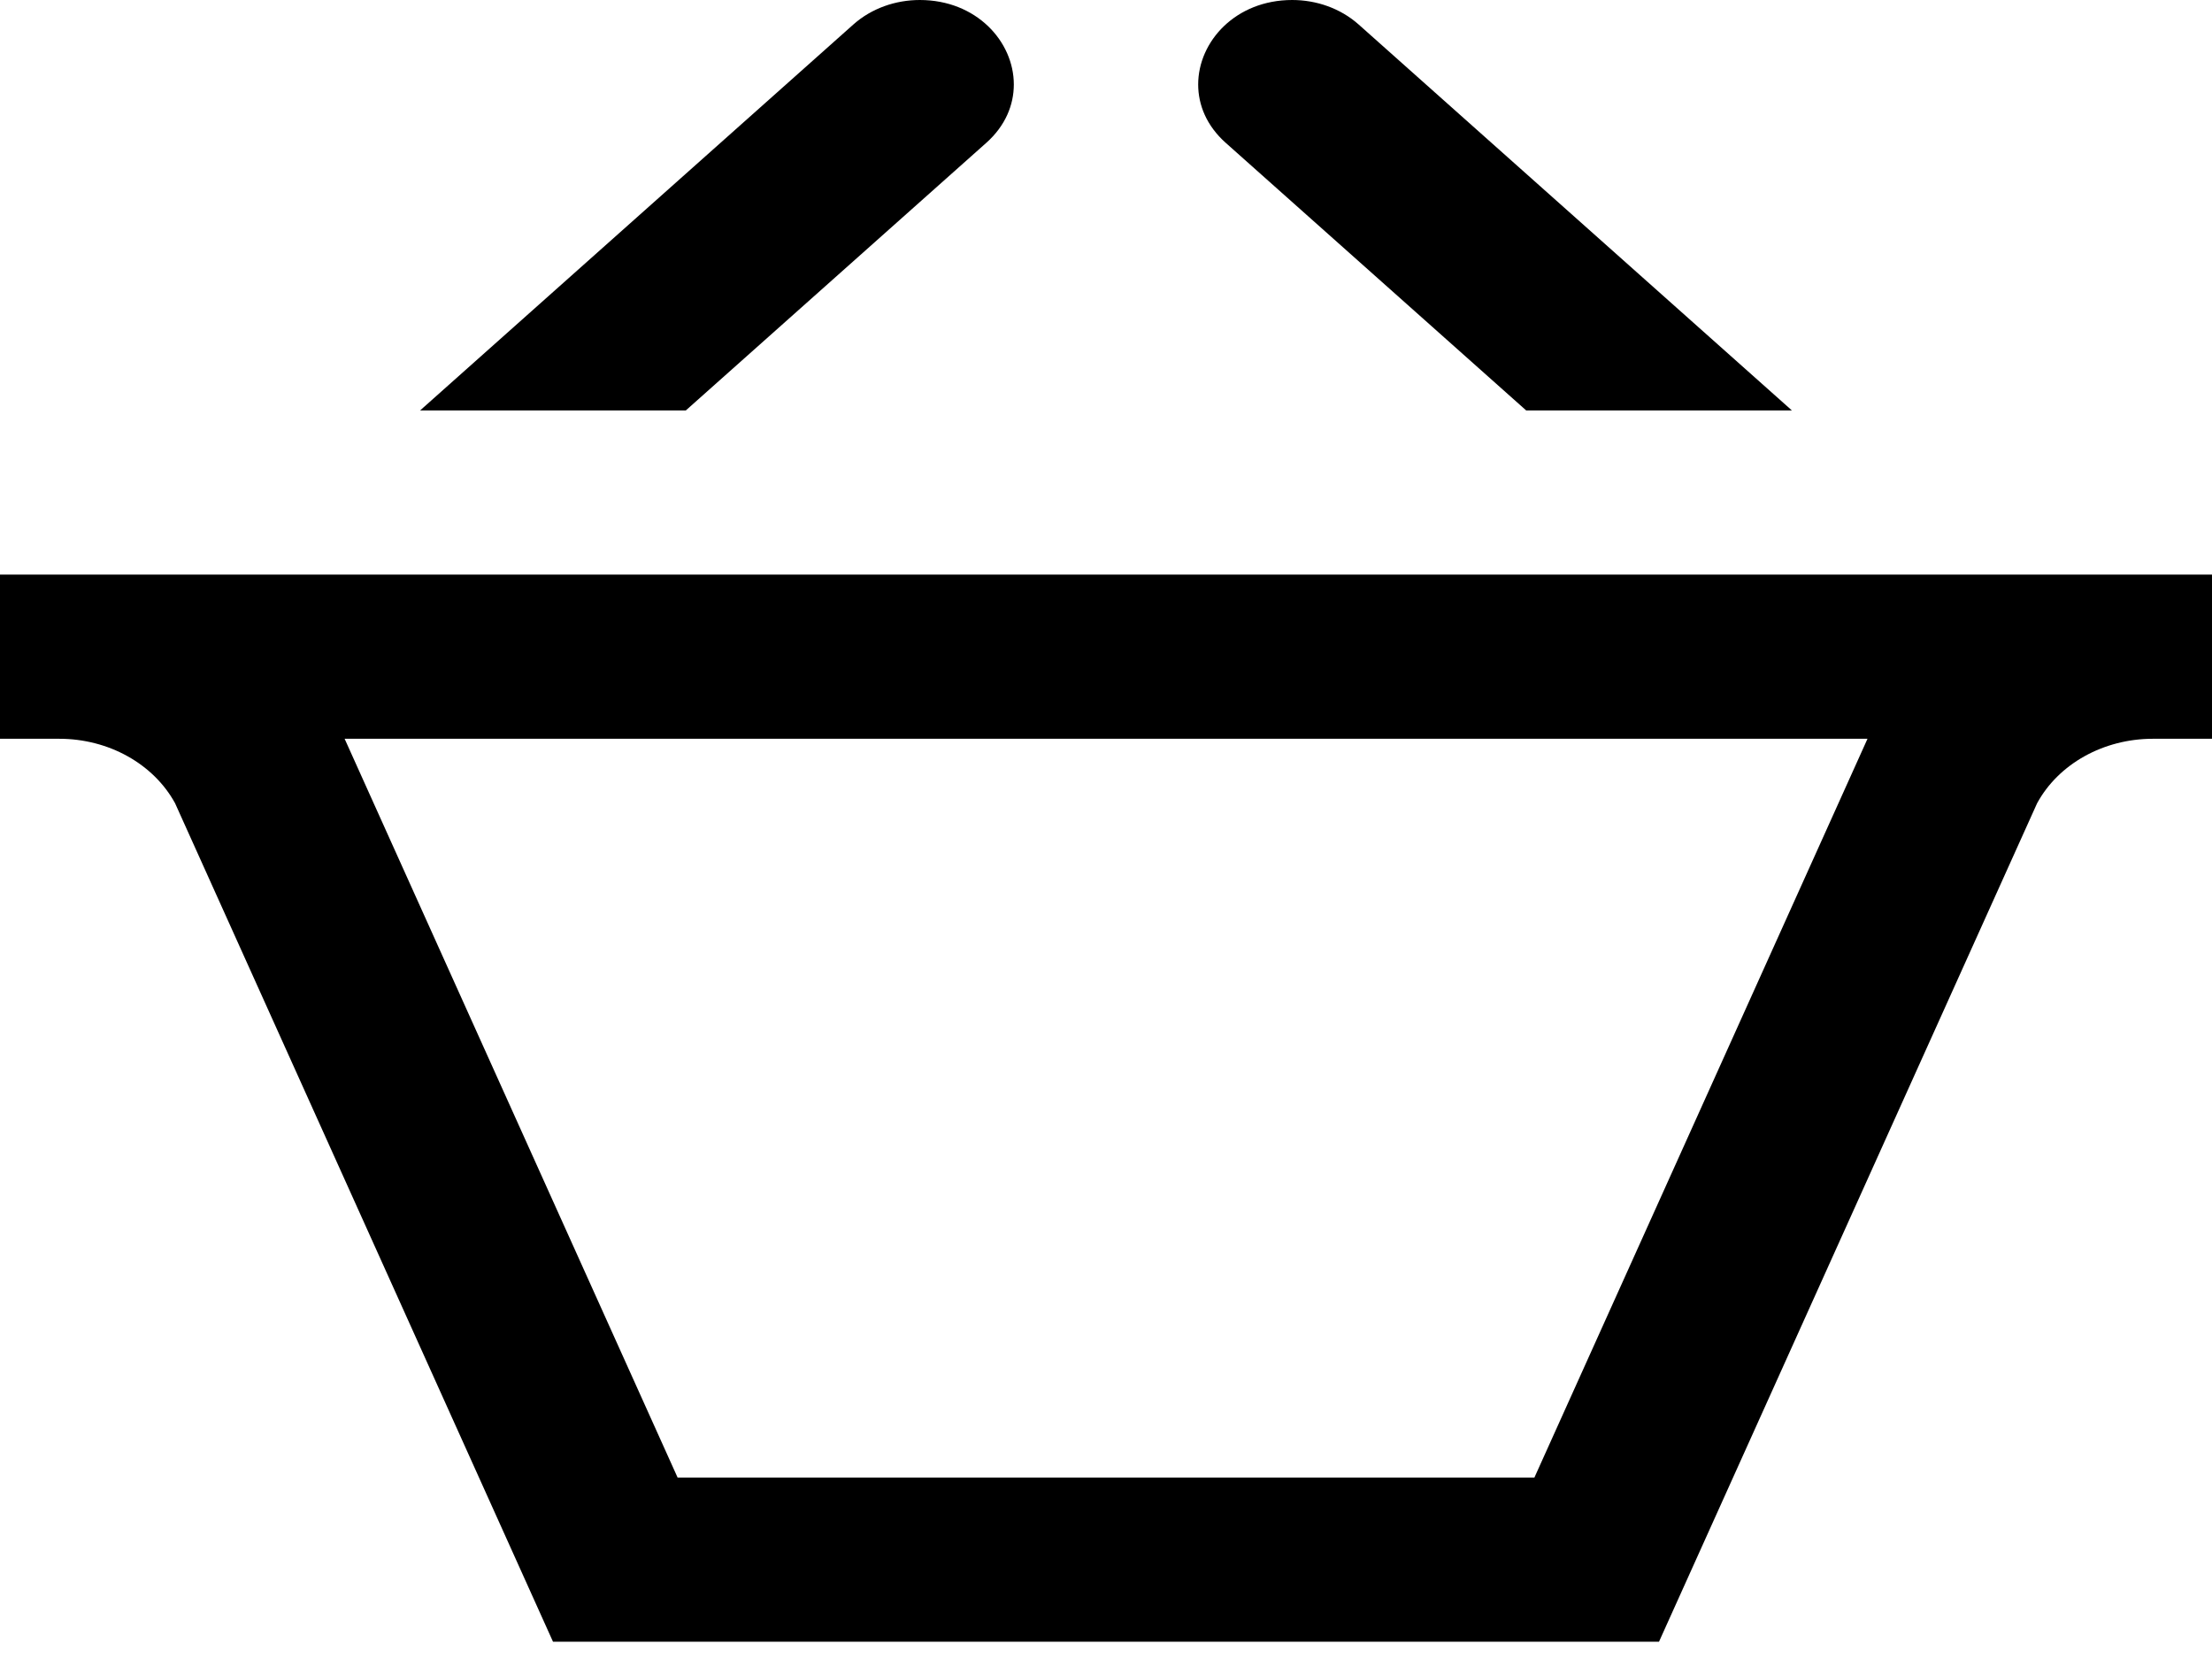
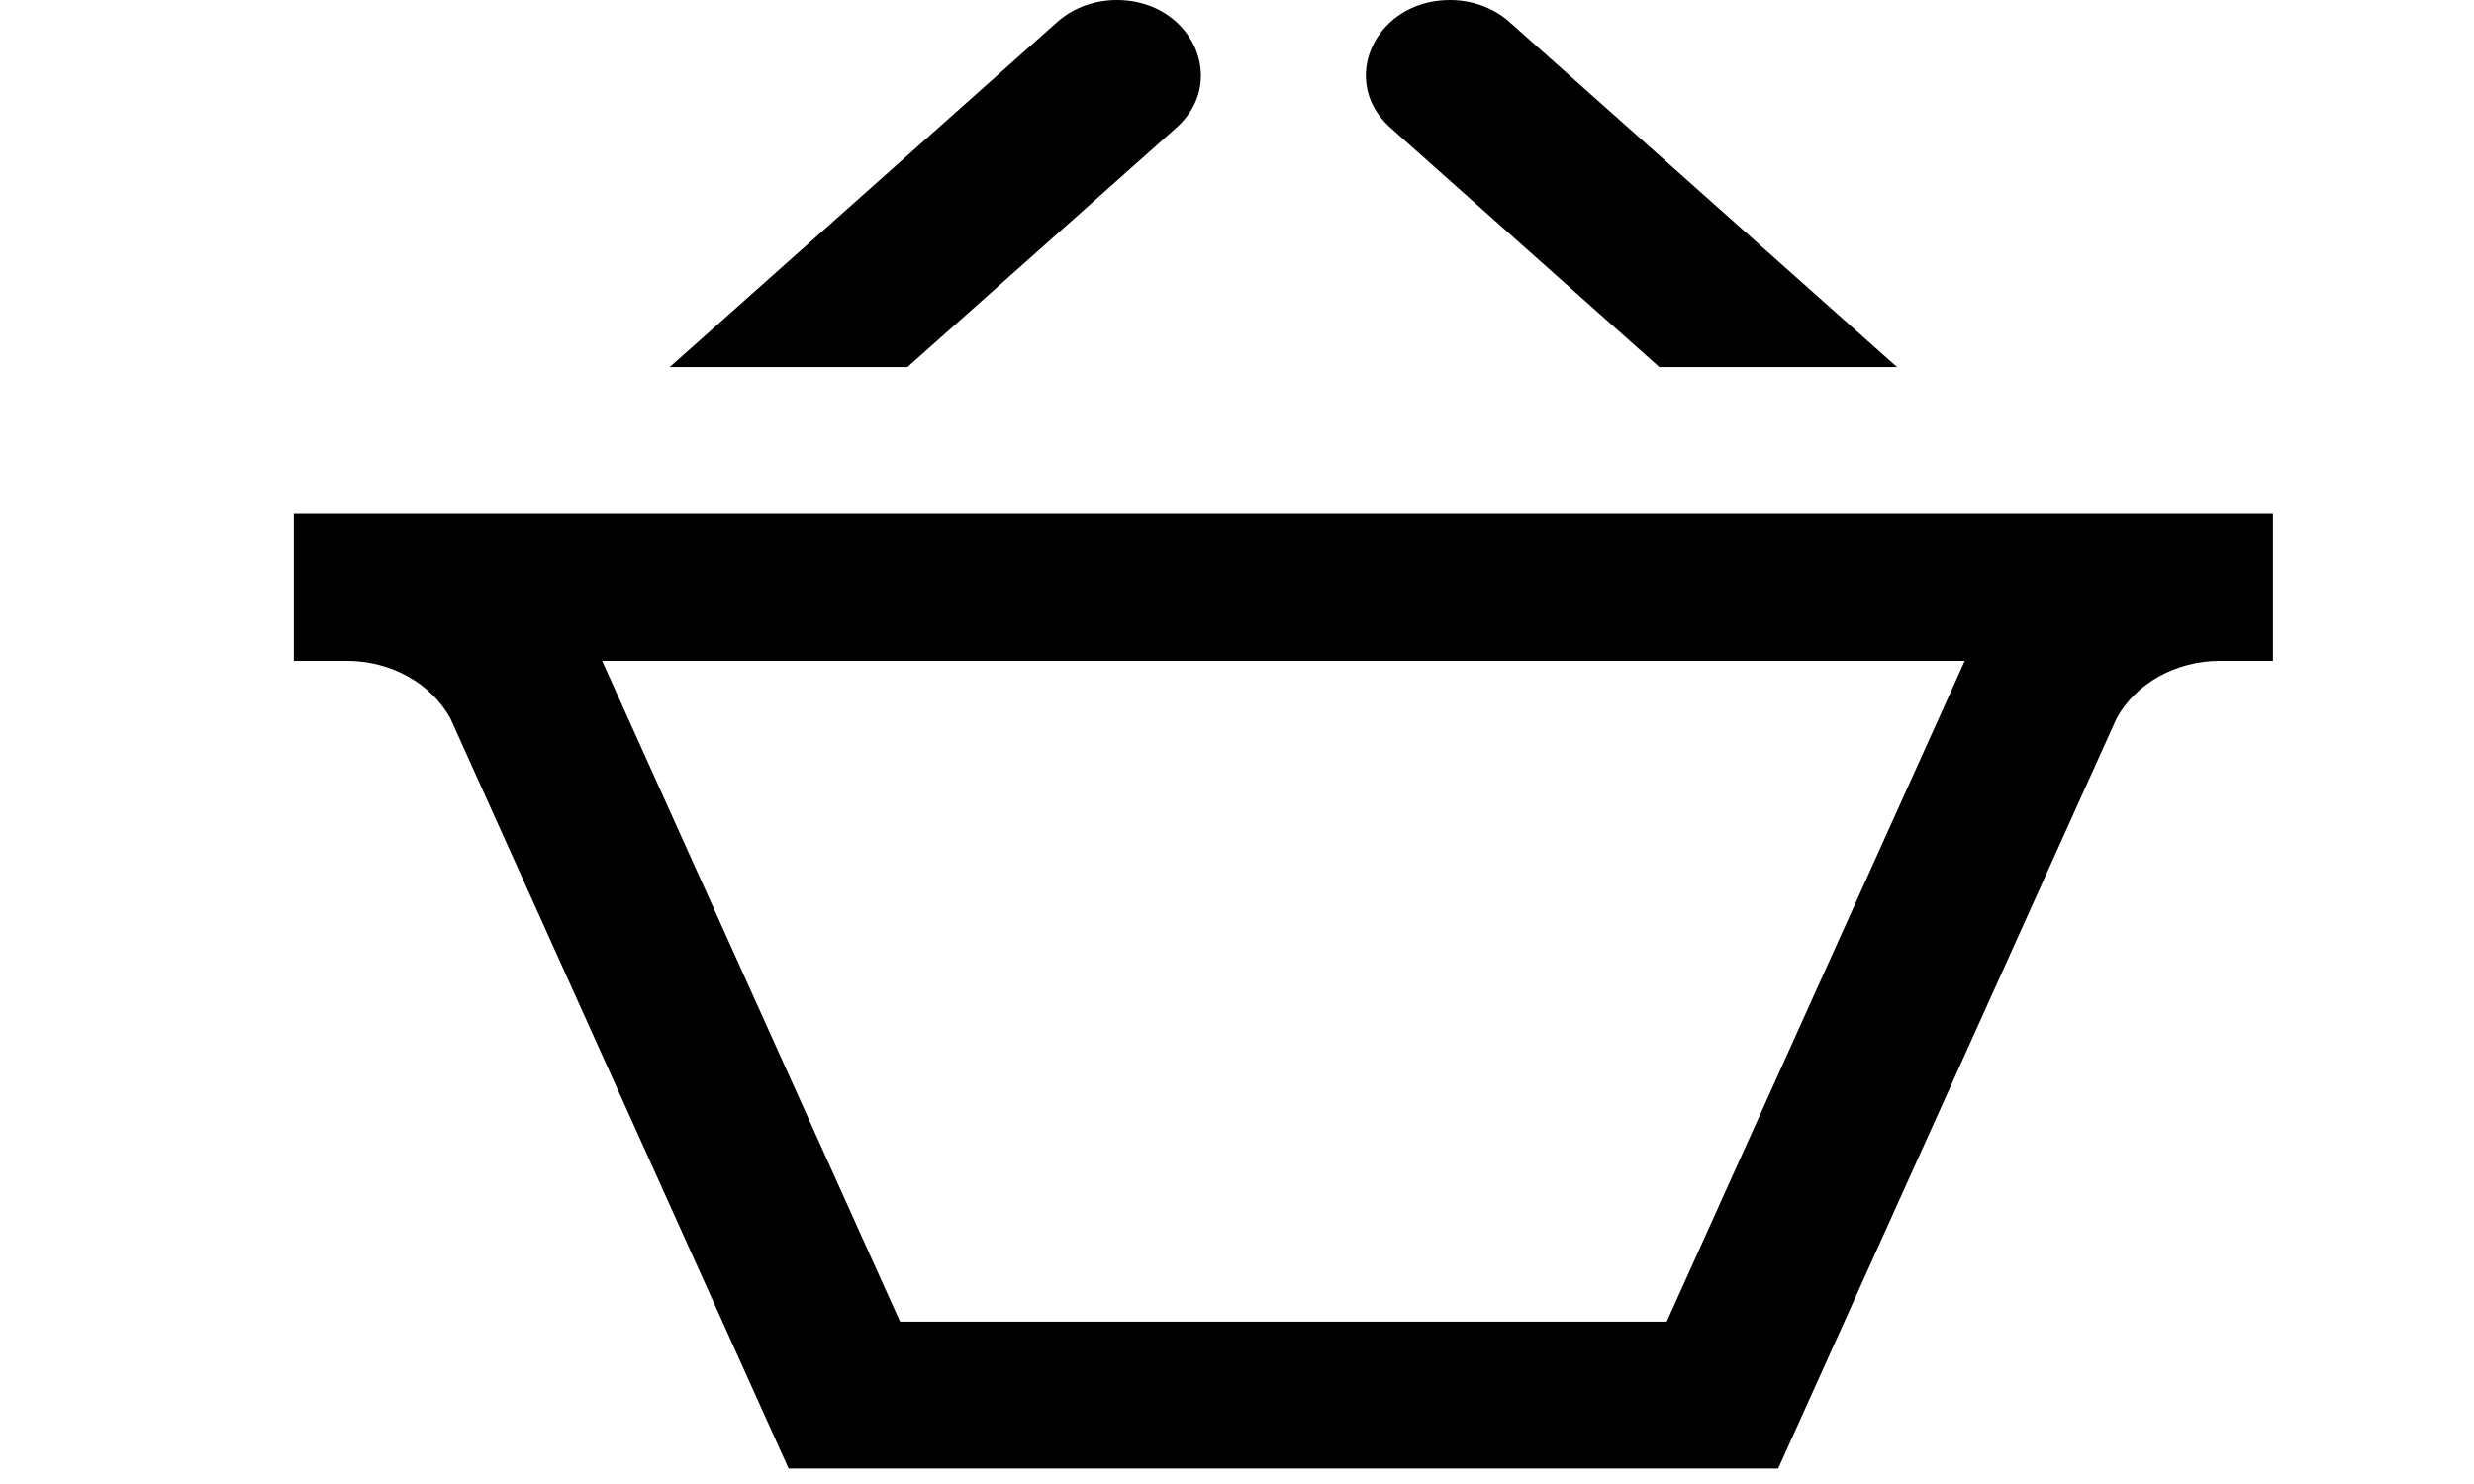
- <svg xmlns="http://www.w3.org/2000/svg" width="64" height="48" viewBox="0 0 64 48" fill="none">
+ <svg xmlns="http://www.w3.org/2000/svg" width="50" height="30" viewBox="0 0 61 48" fill="none">
  <path d="M12.155 11.875L24.691 0.708C25.221 0.237 25.917 0 26.613 0C28.248 0 29.333 1.199 29.333 2.444C29.333 3.038 29.088 3.641 28.536 4.133L19.843 11.875H12.155V11.875ZM44.157 11.875H51.845L39.309 0.708C38.779 0.237 38.083 0 37.387 0C35.752 0 34.667 1.199 34.667 2.444C34.667 3.038 34.912 3.641 35.464 4.133L44.157 11.875ZM54.032 21.375L53.989 21.472L44.395 42.75H19.605L10.013 21.468L9.971 21.375H54.032V21.375ZM64 16.625H0V21.375H1.715C3.139 21.375 4.437 22.097 5.064 23.237L16 47.5H48L58.939 23.242C59.56 22.099 60.864 21.375 62.288 21.375H64V16.625Z" fill="black" />
</svg>
